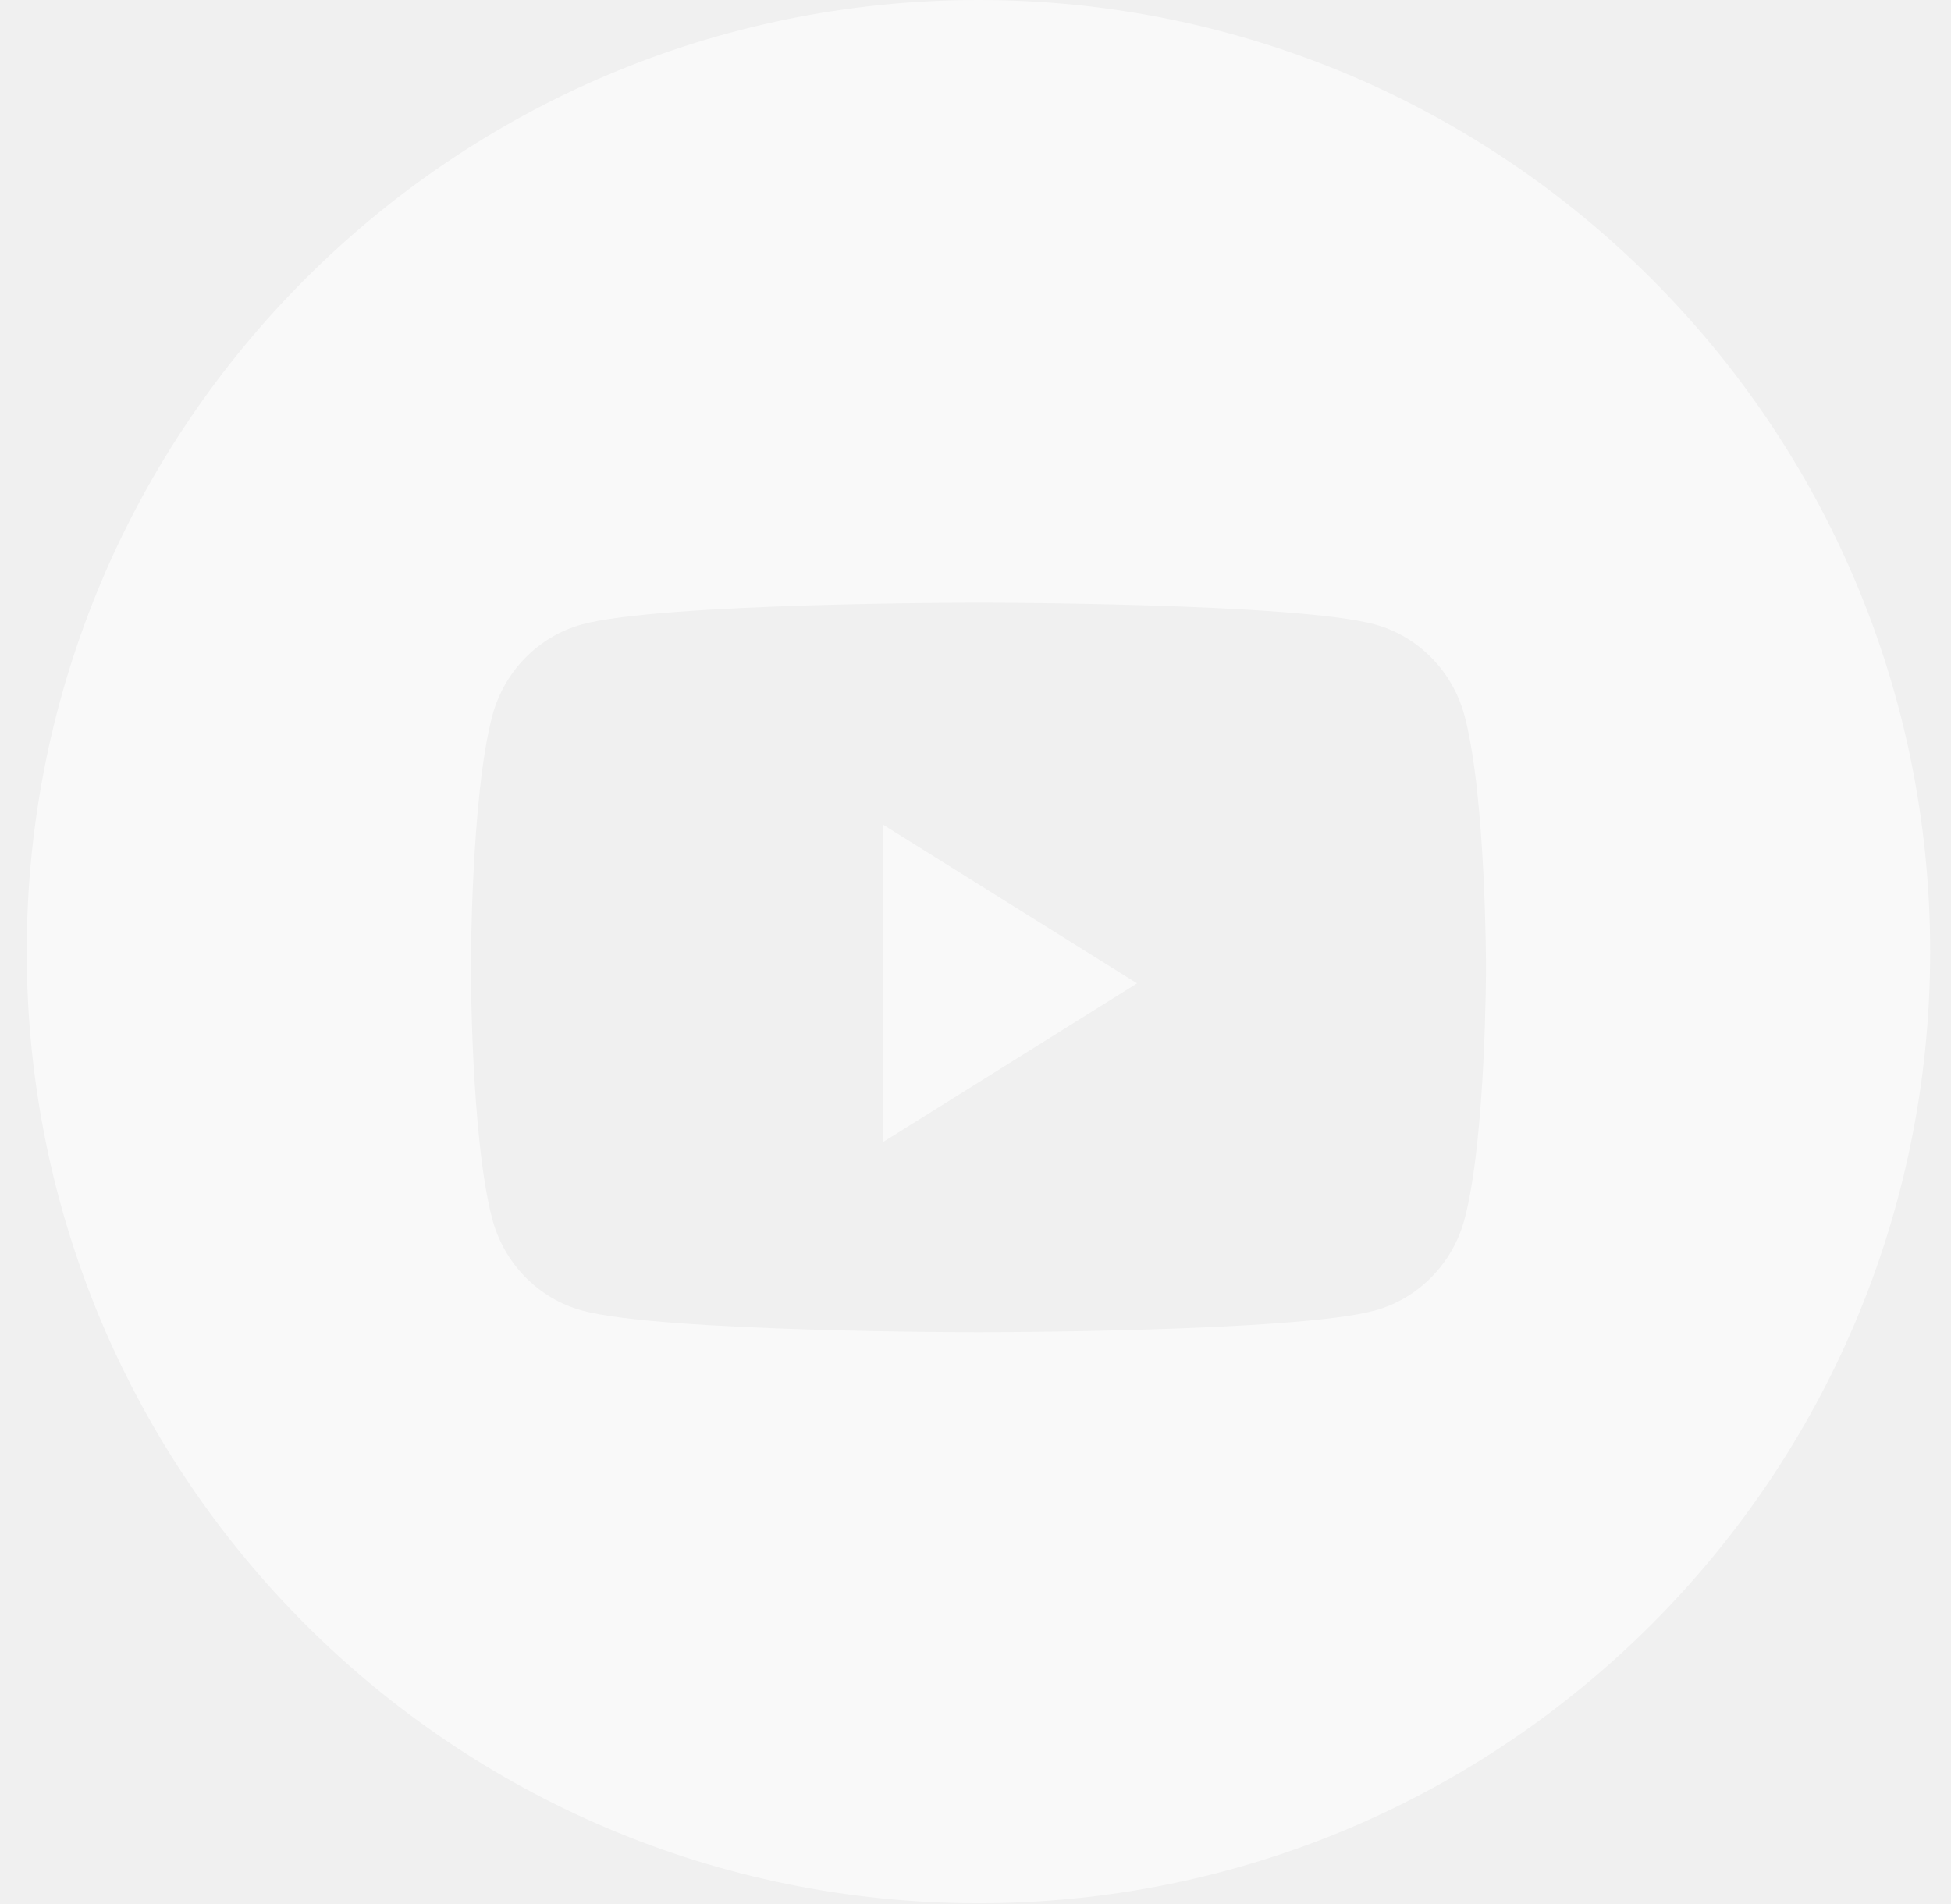
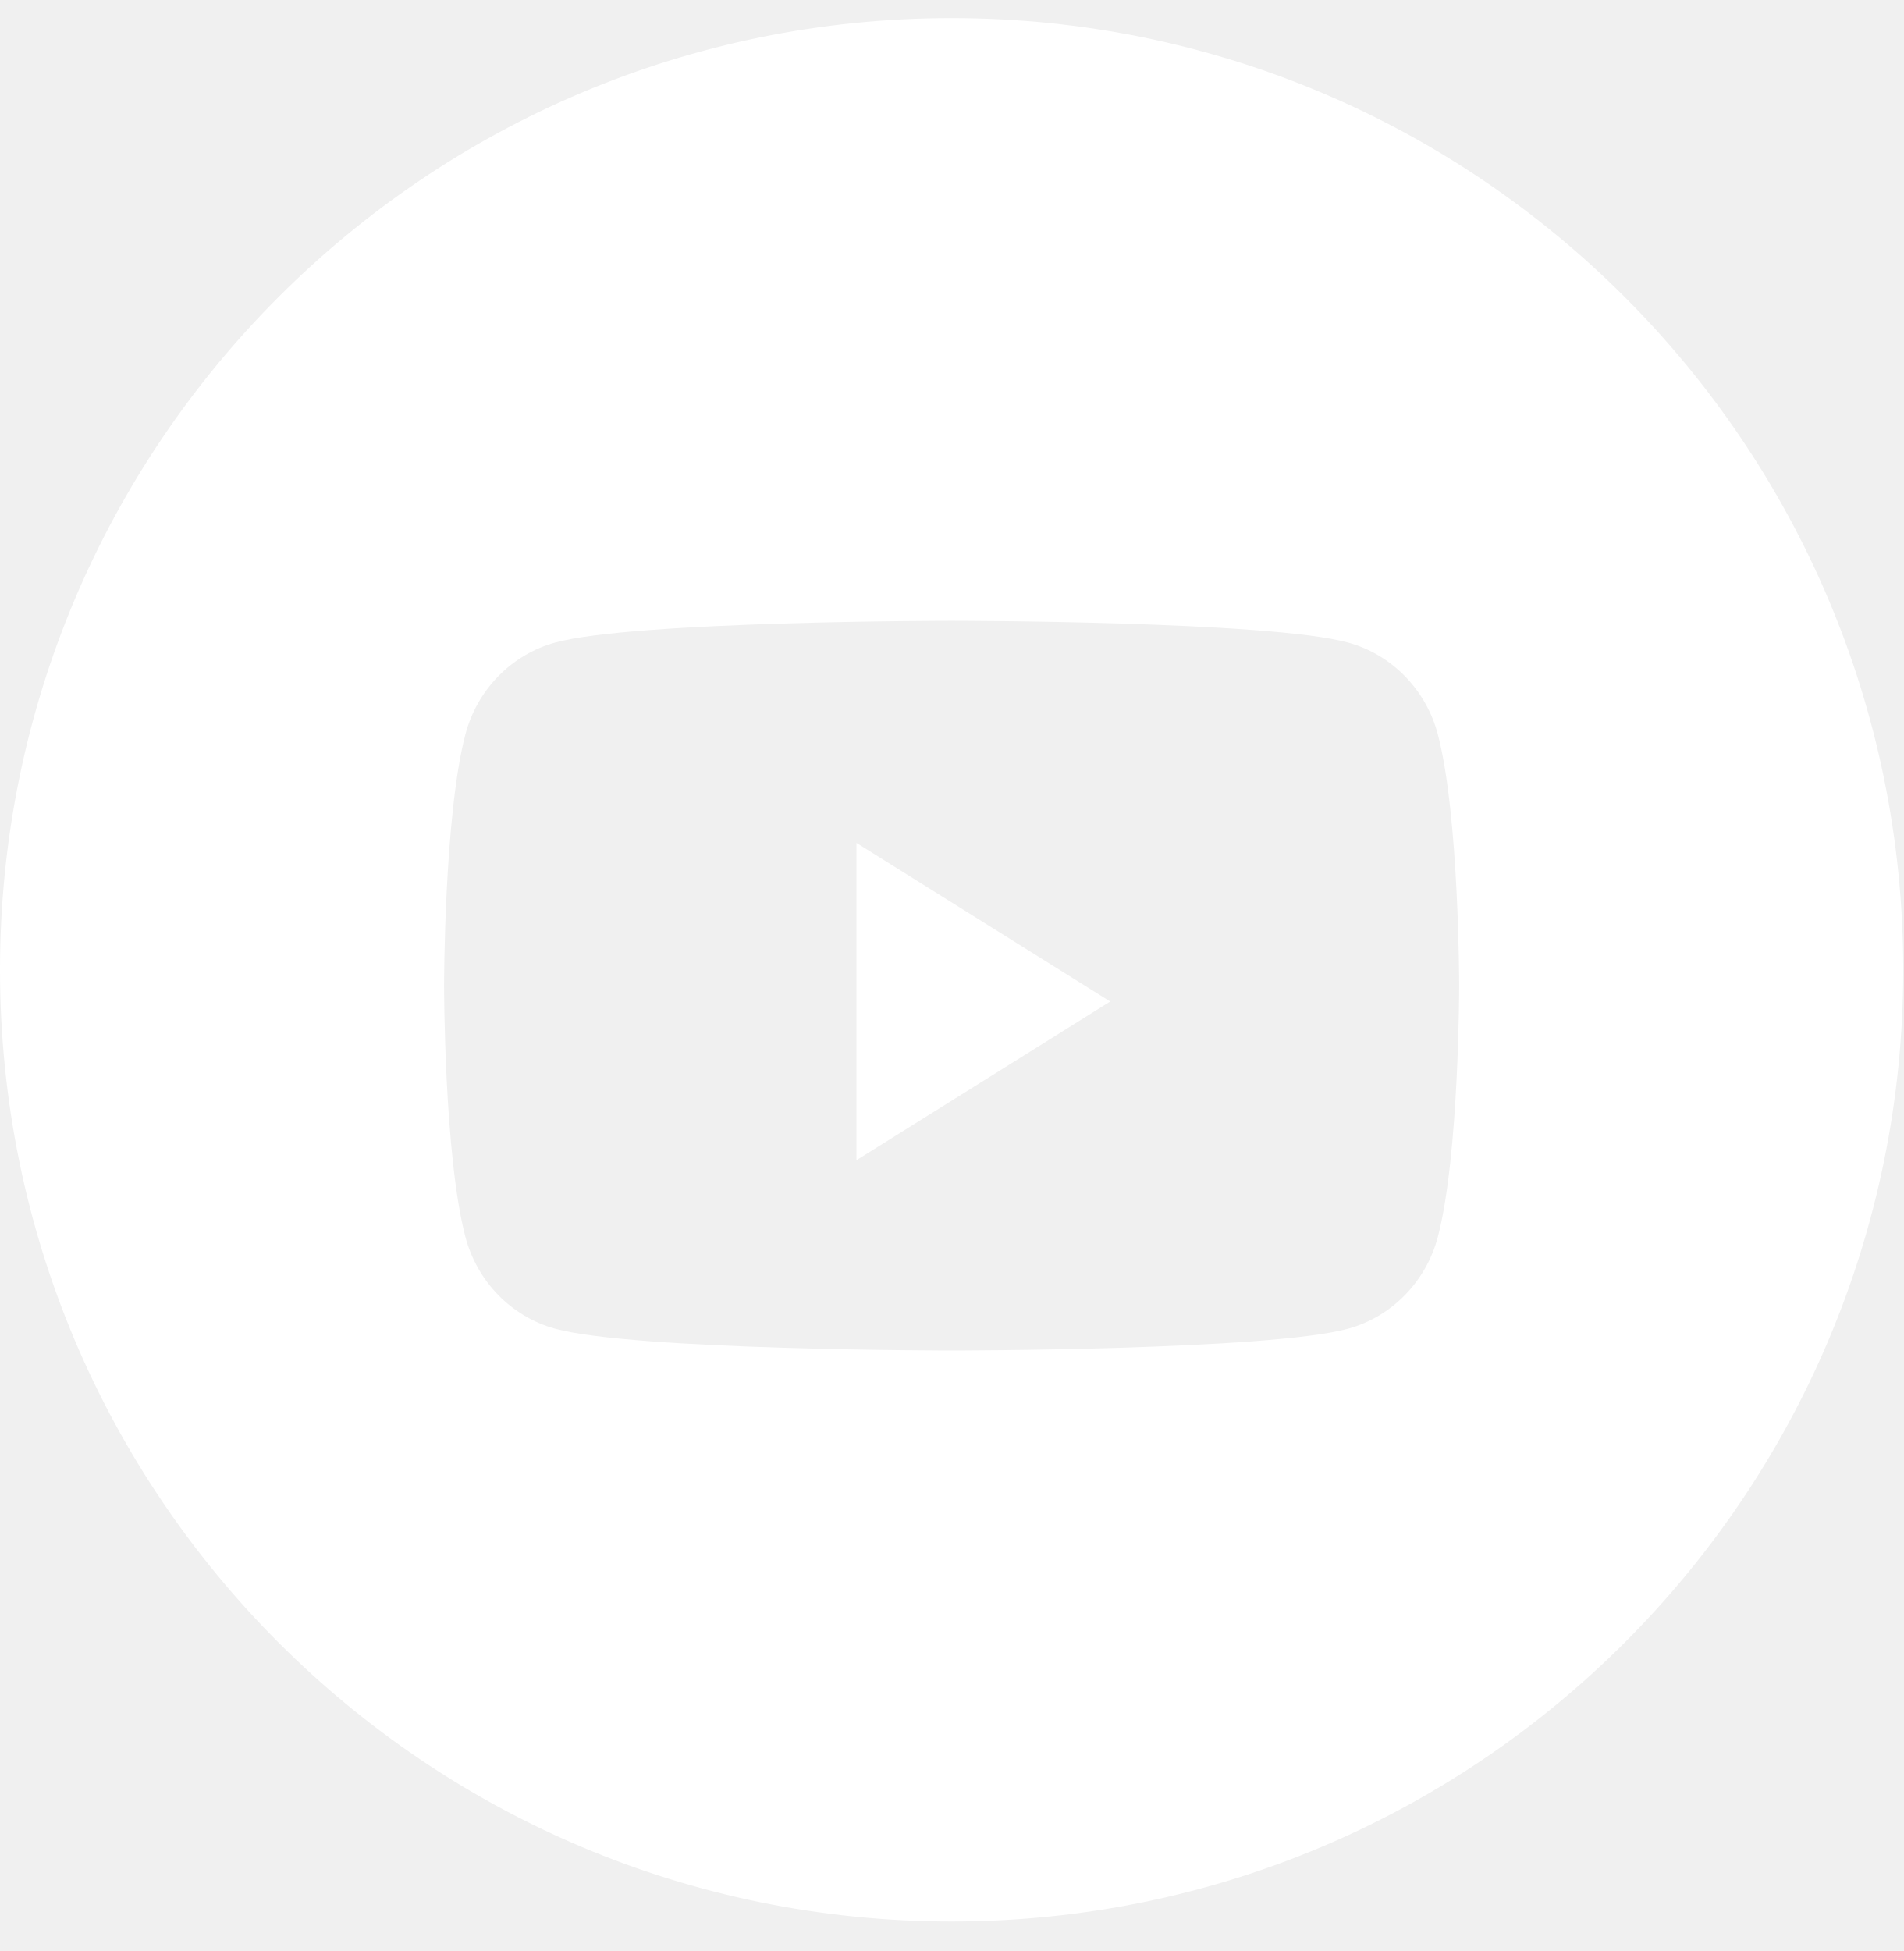
- <svg xmlns="http://www.w3.org/2000/svg" width="41" height="40" viewBox="0 0 41 40" fill="none">
-   <path fill-rule="evenodd" clip-rule="evenodd" d="M20.561 0C9.516 0 0.562 8.954 0.562 20C0.562 31.046 9.516 40 20.561 40C31.607 40 40.562 31.046 40.562 20C40.562 8.954 31.607 0 20.561 0ZM28.896 13.124C29.814 13.376 30.537 14.118 30.782 15.061C31.228 16.769 31.228 20.333 31.228 20.333C31.228 20.333 31.228 23.897 30.782 25.605C30.537 26.548 29.814 27.29 28.896 27.542C27.233 28 20.561 28 20.561 28C20.561 28 13.89 28 12.227 27.542C11.309 27.29 10.586 26.548 10.341 25.605C9.895 23.897 9.895 20.333 9.895 20.333C9.895 20.333 9.895 16.769 10.341 15.061C10.586 14.118 11.309 13.376 12.227 13.124C13.89 12.666 20.561 12.666 20.561 12.666C20.561 12.666 27.233 12.666 28.896 13.124Z" fill="white" fill-opacity="0.6" />
-   <path d="M18.561 24V17.334L23.895 20.667L18.561 24Z" fill="white" fill-opacity="0.6" />
+ <svg xmlns="http://www.w3.org/2000/svg" width="40" height="41" viewBox="0 0 40 41" fill="none">
+   <path fill-rule="evenodd" clip-rule="evenodd" d="M20 0.38C8.954 0.38 0 9.334 0 20.38C0 31.426 8.954 40.38 20 40.38C31.046 40.38 40 31.426 40 20.38C40 9.334 31.046 0.38 20 0.38ZM28.335 13.504C29.253 13.756 29.976 14.498 30.221 15.441C30.667 17.149 30.667 20.713 30.667 20.713C30.667 20.713 30.667 24.277 30.221 25.985C29.976 26.928 29.253 27.67 28.335 27.922C26.671 28.38 20 28.38 20 28.38C20 28.38 13.329 28.38 11.665 27.922C10.747 27.67 10.024 26.928 9.779 25.985C9.333 24.277 9.333 20.713 9.333 20.713C9.333 20.713 9.333 17.149 9.779 15.441C10.024 14.498 10.747 13.756 11.665 13.504C13.329 13.046 20 13.046 20 13.046C20 13.046 26.671 13.046 28.335 13.504Z" fill="white" />
+   <path d="M18 24.381V17.714L23.333 21.047L18 24.381Z" fill="white" />
</svg>
